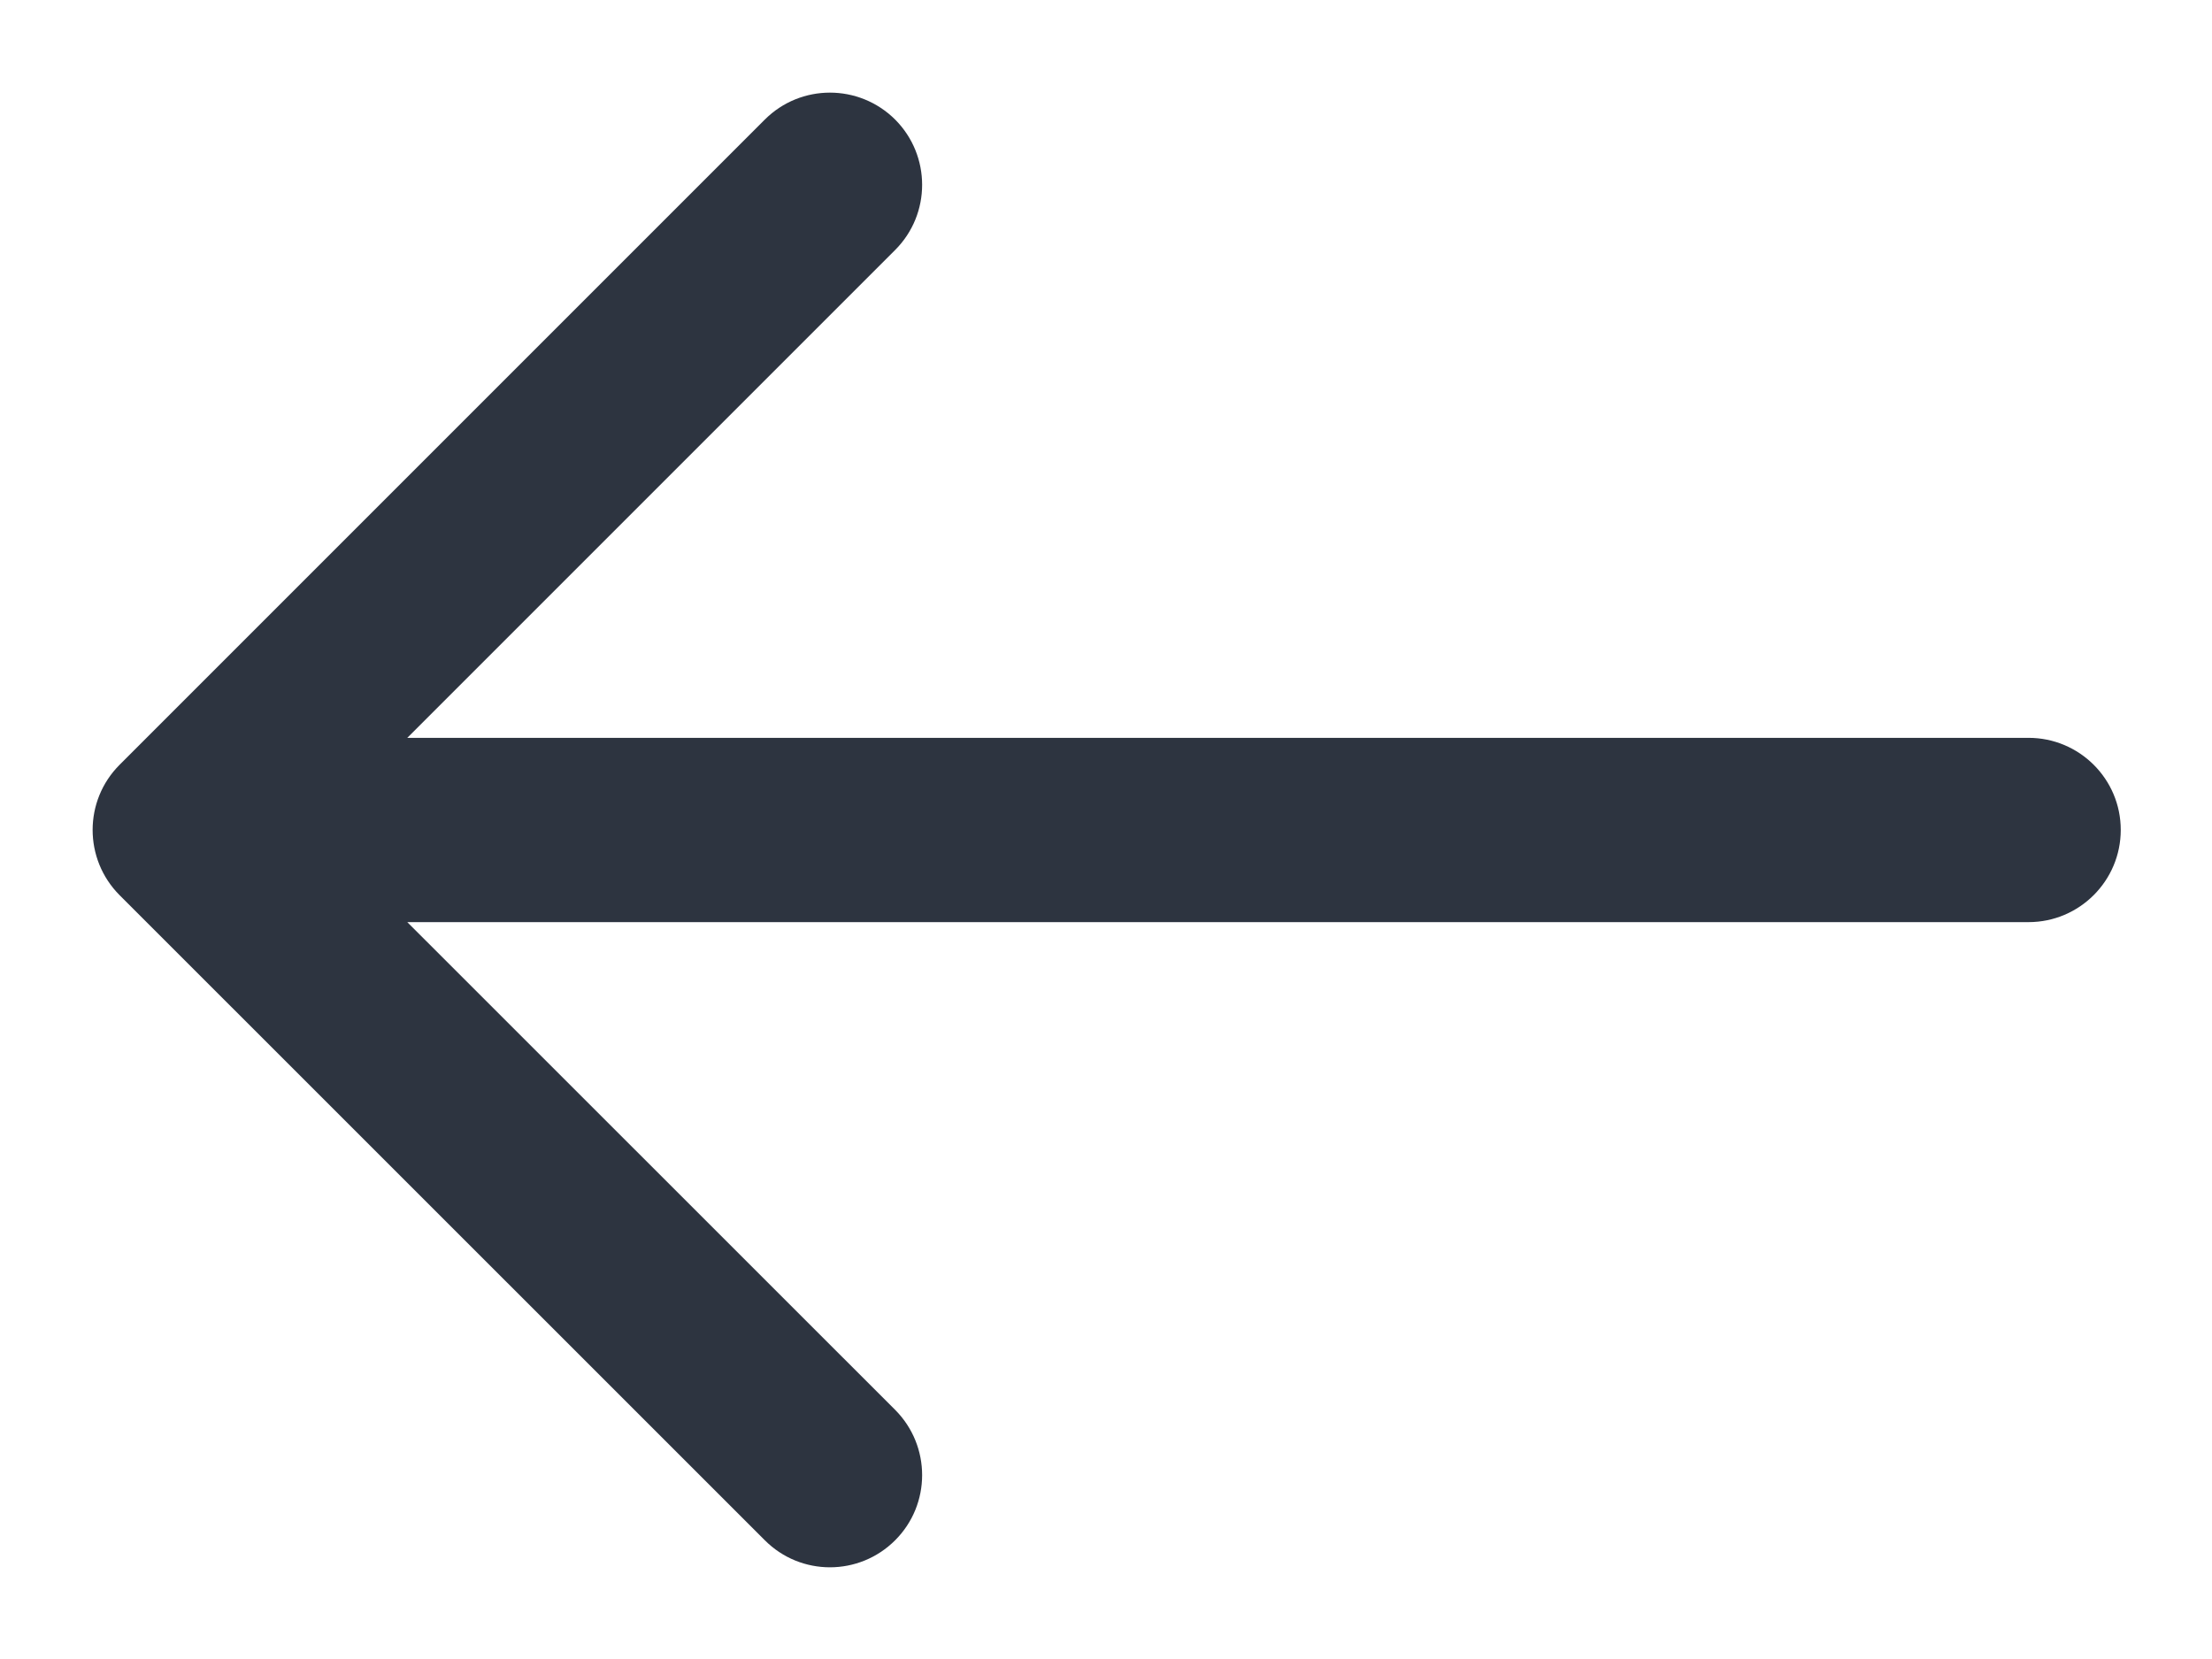
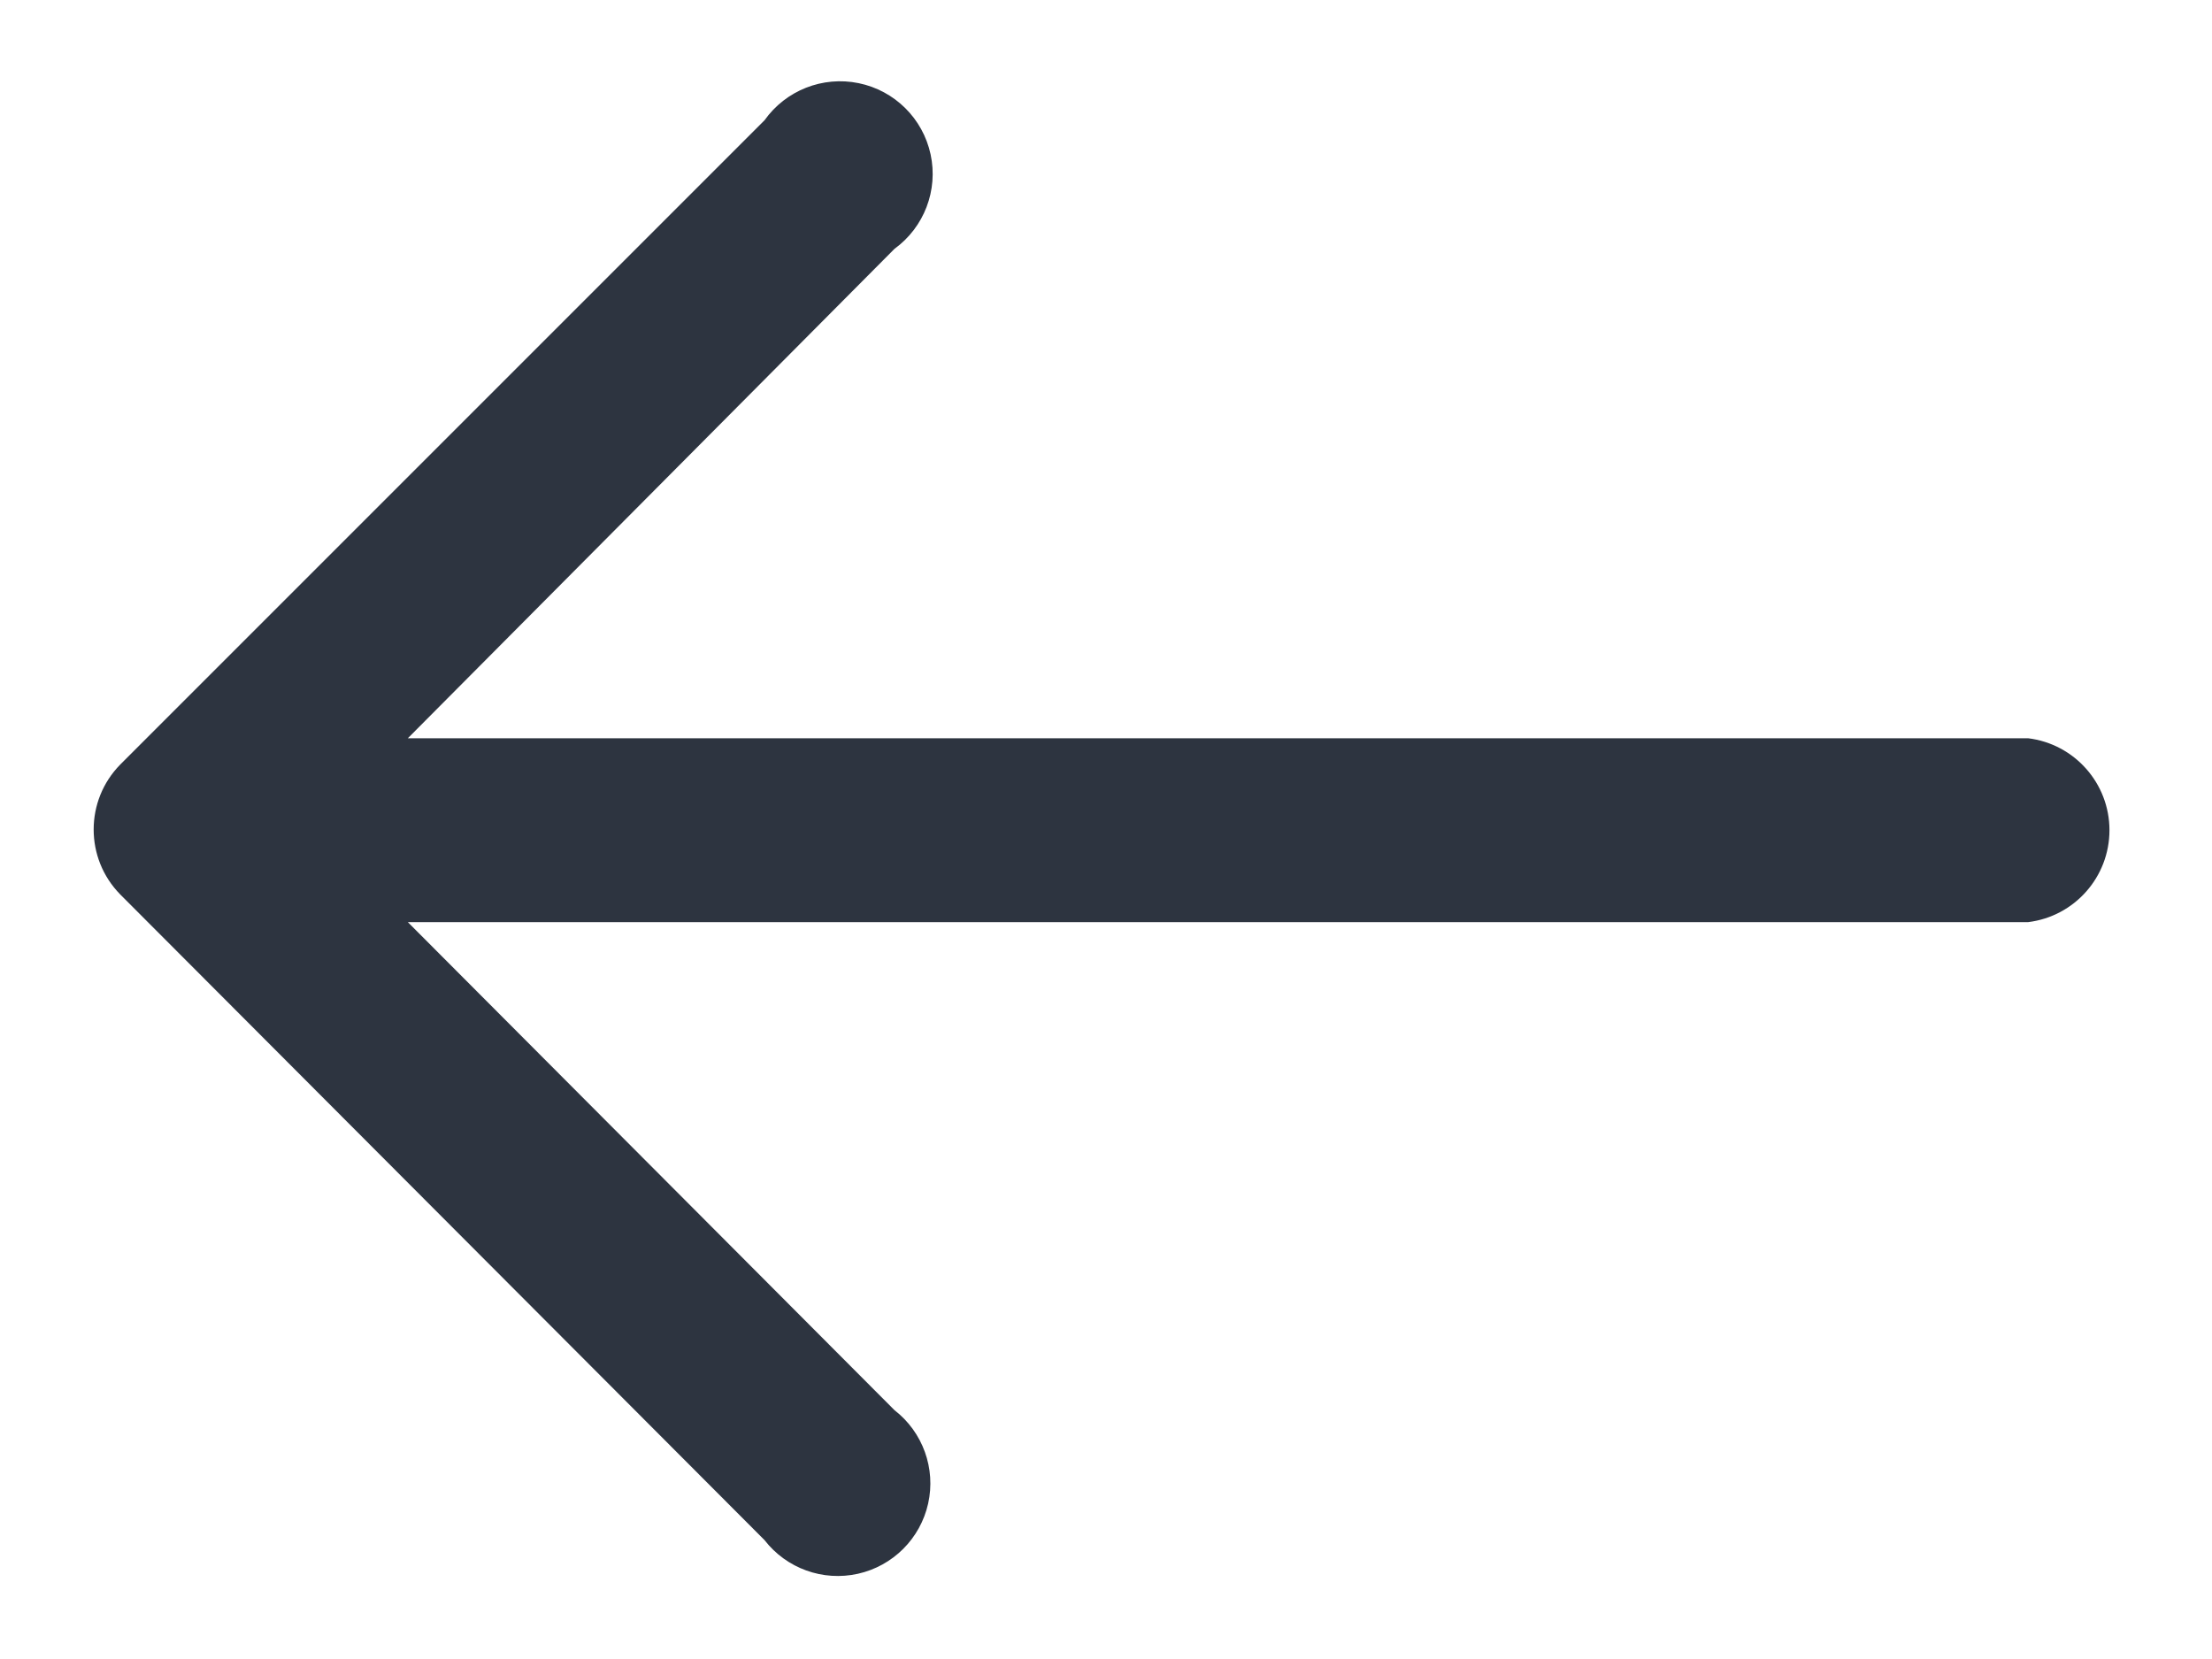
- <svg xmlns="http://www.w3.org/2000/svg" width="16" height="12" viewBox="0 0 16 12" fill="none">
-   <path fill-rule="evenodd" clip-rule="evenodd" d="M6.475 1.808C6.735 1.548 6.735 1.126 6.475 0.865C6.214 0.605 5.792 0.605 5.532 0.865L0.865 5.532C0.605 5.792 0.605 6.214 0.865 6.475L5.532 11.141C5.792 11.402 6.214 11.402 6.475 11.141C6.735 10.881 6.735 10.459 6.475 10.198L2.946 6.67H14.673C15.041 6.67 15.34 6.371 15.34 6.003C15.34 5.635 15.041 5.337 14.673 5.337H2.946L6.475 1.808Z" fill="#2D3440" />
+ <svg xmlns="http://www.w3.org/2000/svg" width="16" height="12" fill="none">
+   <path fill-rule="evenodd" clip-rule="evenodd" d="M6.47 1.8a.67.67 0 1 0-.94-.93L.87 5.53a.67.67 0 0 0 0 .94l4.66 4.67a.67.67 0 1 0 .94-.94L2.95 6.67h11.72a.67.67 0 0 0 0-1.33H2.95L6.47 1.8Z" fill="#2D3440" />
</svg>
